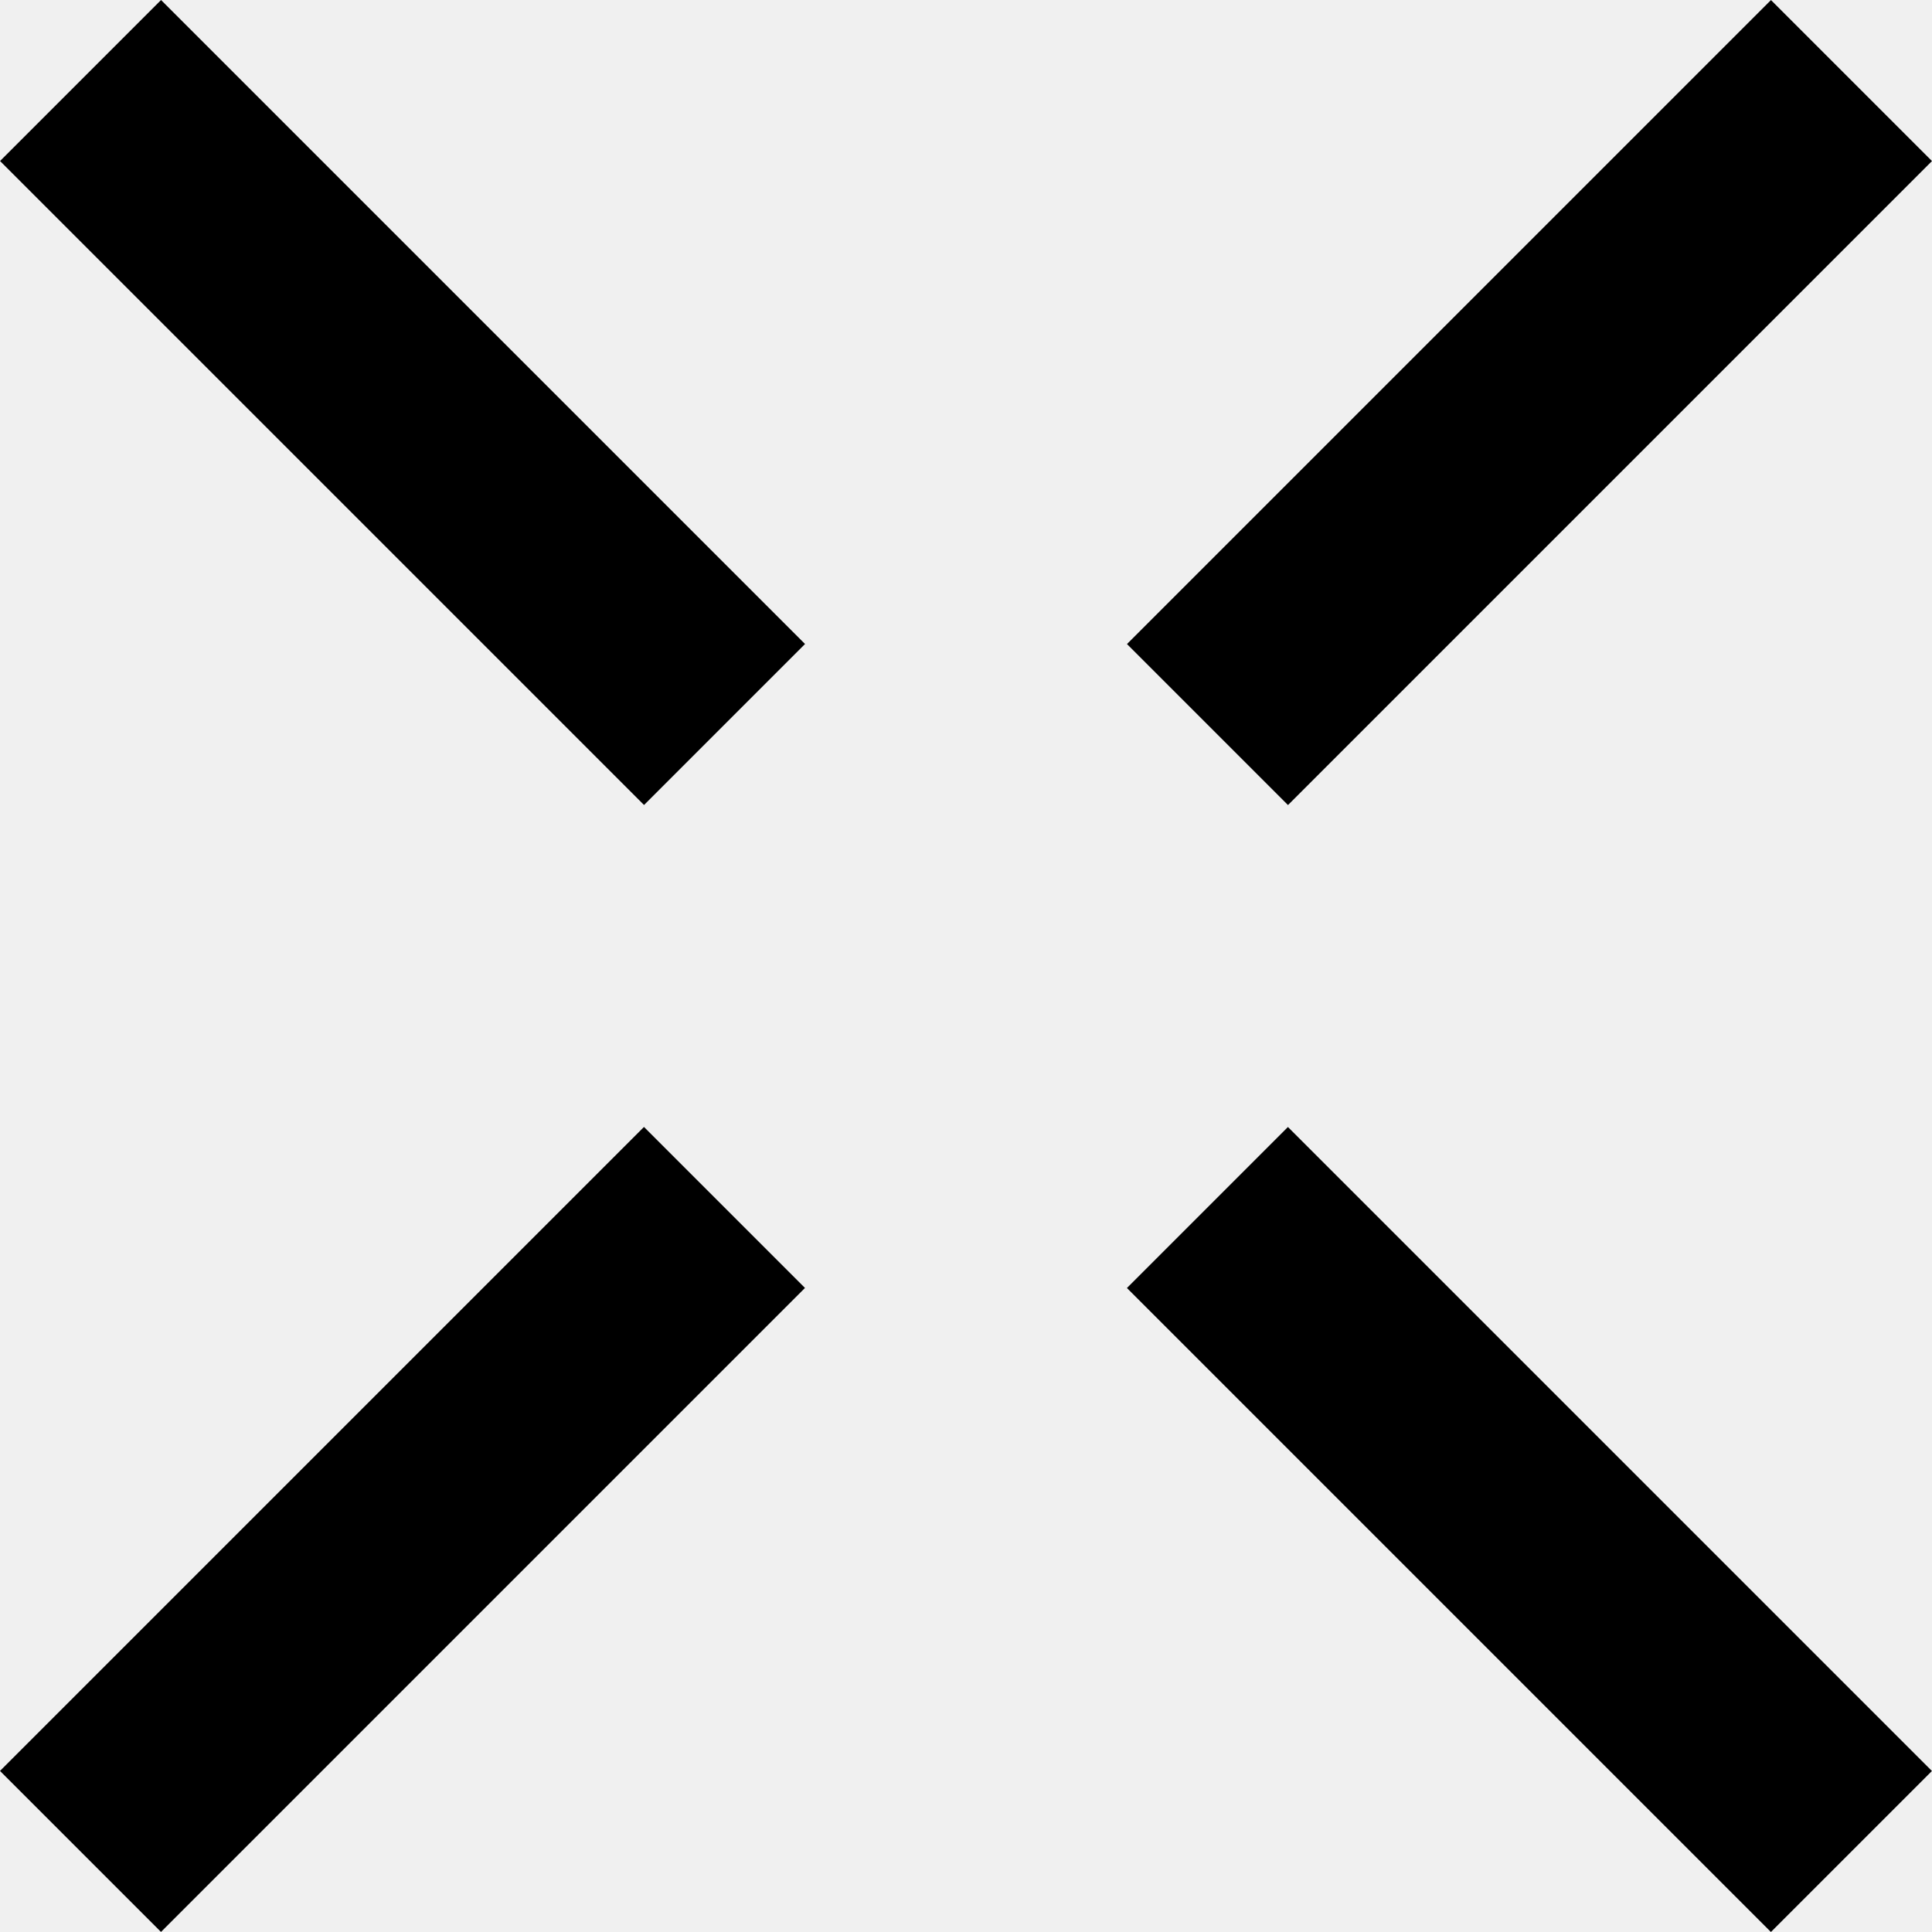
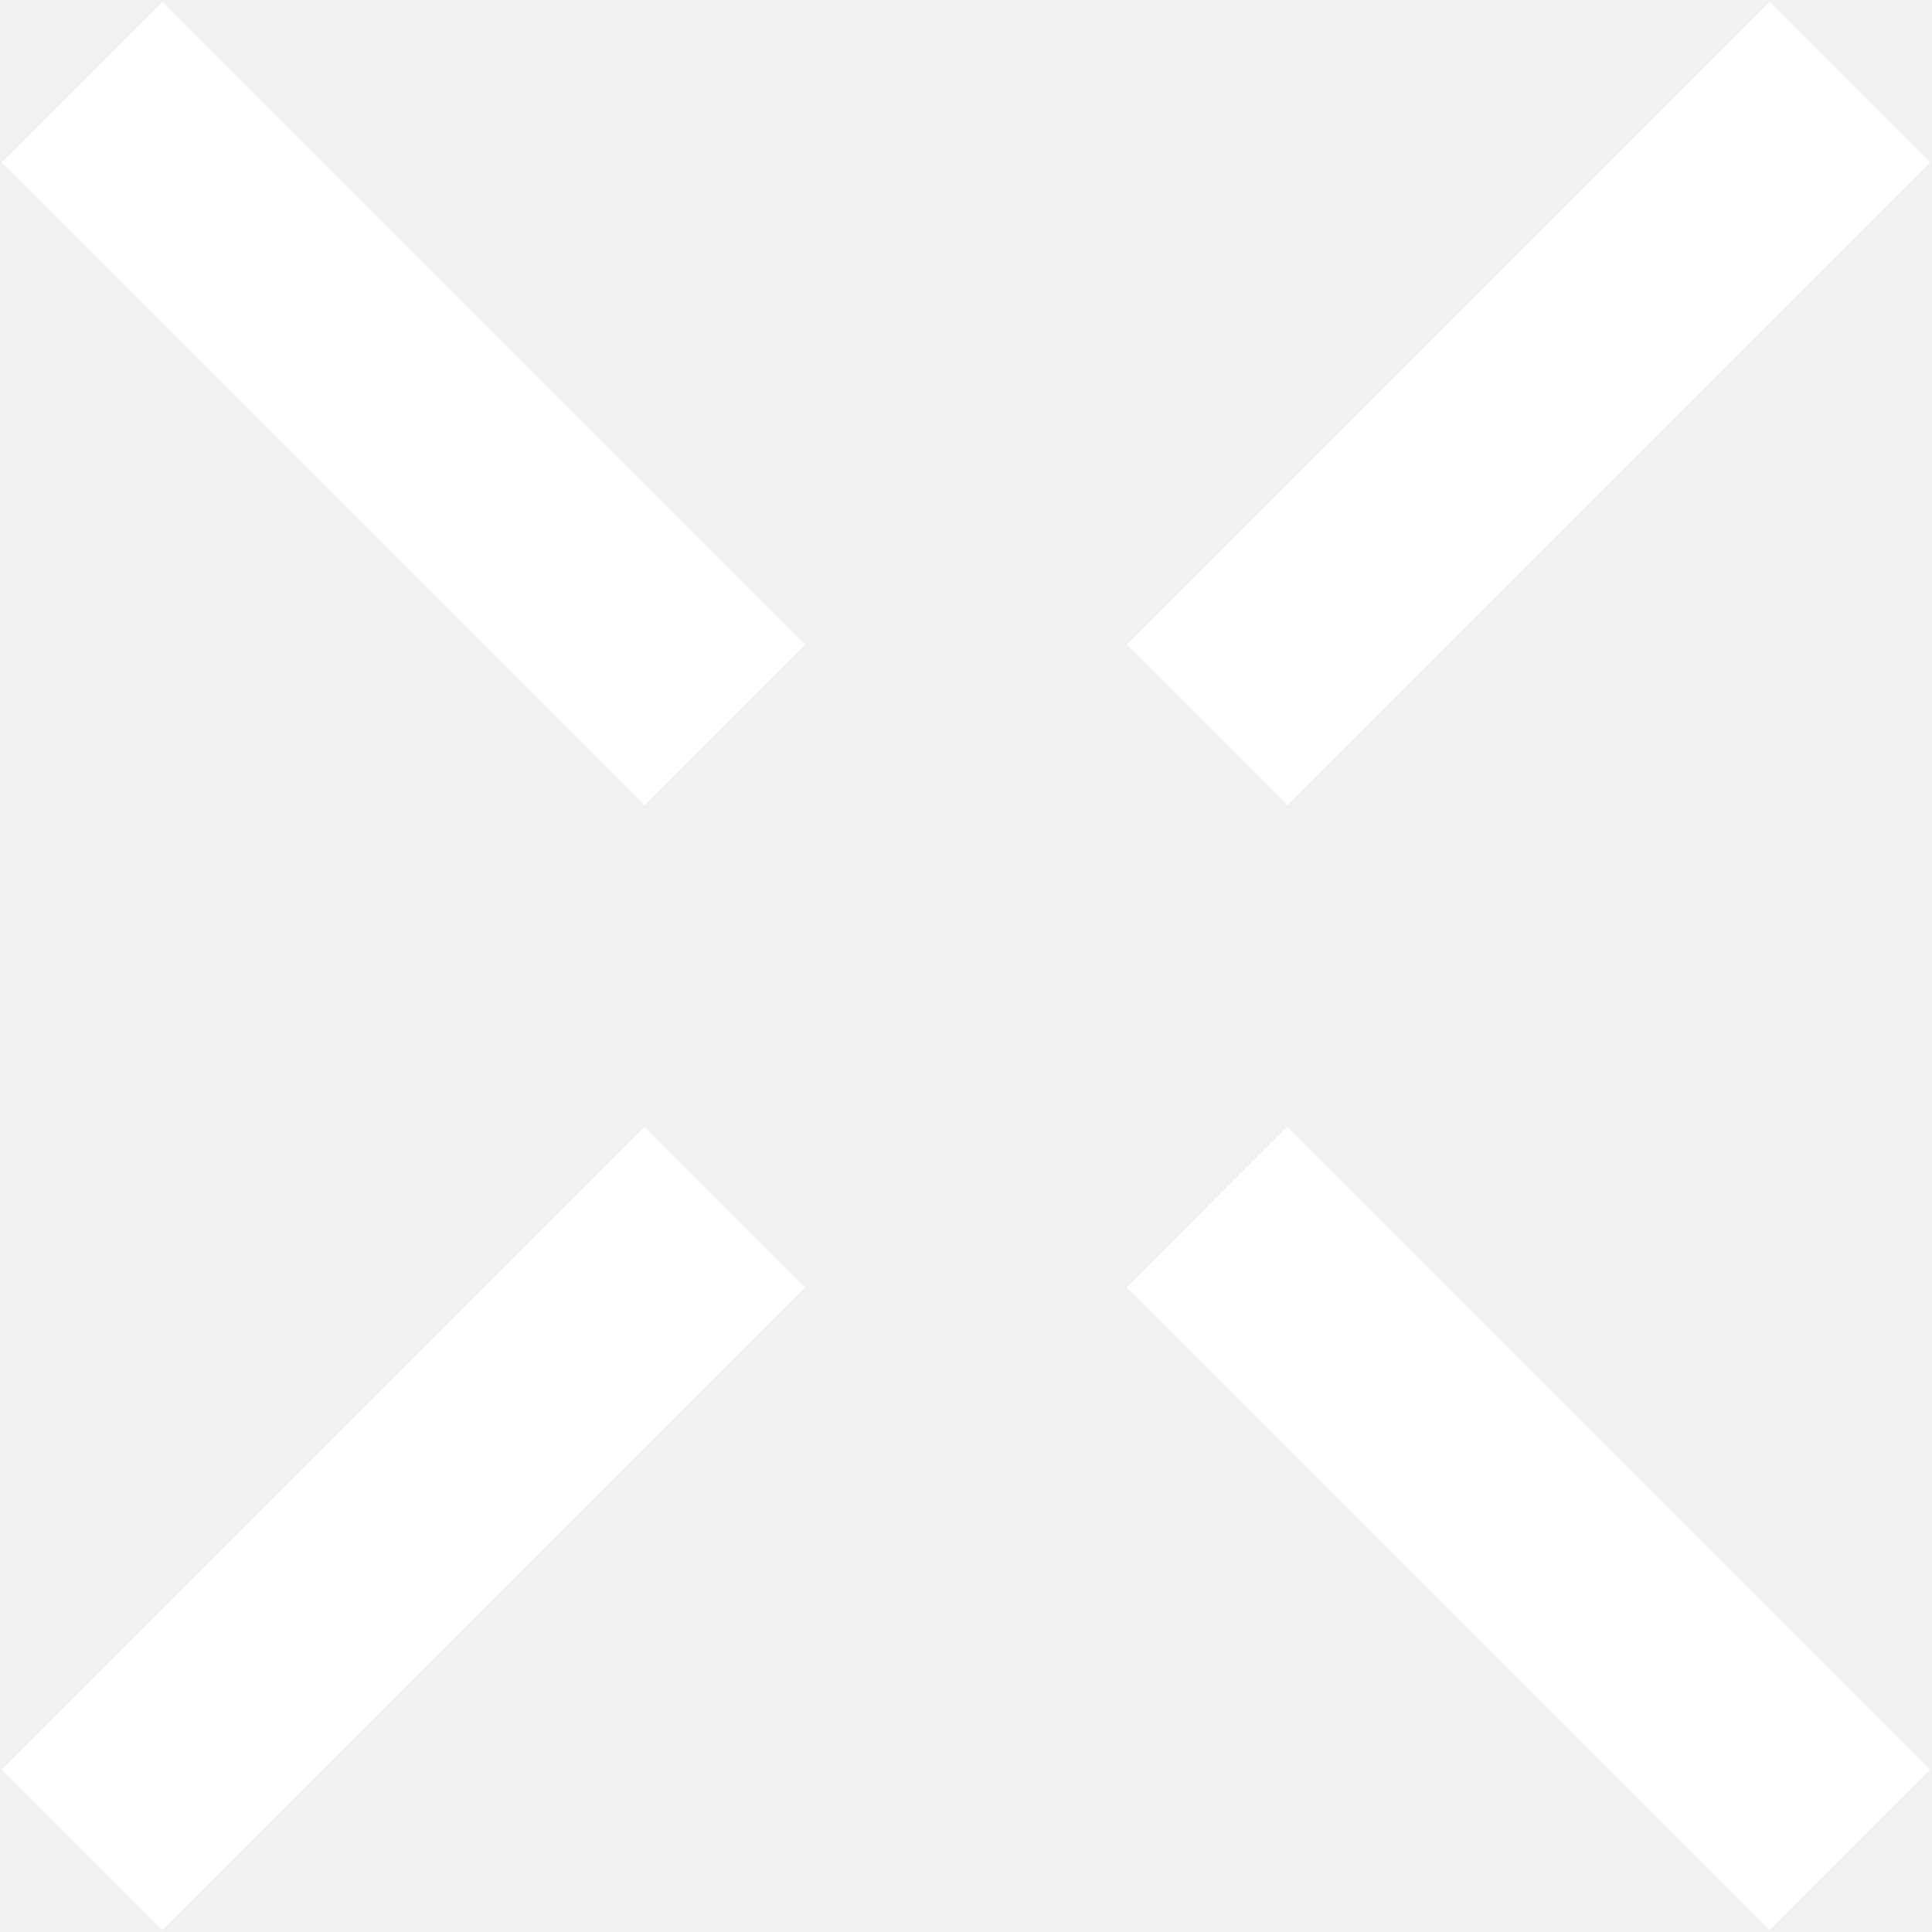
- <svg xmlns="http://www.w3.org/2000/svg" version="1.1" id="Layer_1" x="0px" y="0px" viewBox="0 0 60 60" style="enable-background:new 0 0 60 60;" xml:space="preserve">
+ <svg xmlns="http://www.w3.org/2000/svg" version="1.1" id="Layer_1" x="0px" y="0px" viewBox="0 0 34 34" style="enable-background:new 0 0 34 34;" xml:space="preserve">
+   <style type="text/css">
+ 	.st0{fill-rule:evenodd;clip-rule:evenodd;fill:#FFFFFF;}
+ </style>
  <g>
-     <rect x="33.358" y="8.966" transform="matrix(0.7071 -0.7071 0.7071 0.7071 5.0725 37.2492)" width="28.284" height="7.071" />
-     <rect x="-1.642" y="43.963" transform="matrix(0.7071 -0.7071 0.7071 0.7071 -29.9254 22.7508)" width="28.284" height="7.071" />
-     <rect x="43.963" y="33.358" transform="matrix(0.7071 -0.7071 0.7071 0.7071 -19.6756 47.499)" width="7.071" height="28.284" />
-     <rect x="8.966" y="-1.642" transform="matrix(0.7071 -0.7071 0.7071 0.7071 -5.1772 12.501)" width="7.071" height="28.284" />
+     <rect x="18.899" y="5.101" transform="matrix(0.7071 -0.7071 0.7071 0.7071 2.8579 21.1006)" class="st0" width="16" height="4" />
+     <rect x="-0.899" y="24.899" transform="matrix(0.7071 -0.7071 0.7071 0.7071 -16.9411 12.8995)" class="st0" width="16" height="4" />
+     <rect x="24.899" y="18.899" transform="matrix(0.7071 -0.7071 0.7071 0.7071 -11.1421 26.8995)" class="st0" width="4" height="16" />
+     <rect x="5.101" y="-0.899" transform="matrix(0.7071 -0.7071 0.7071 0.7071 -2.9411 7.1005)" class="st0" width="4" height="16" />
  </g>
</svg>
